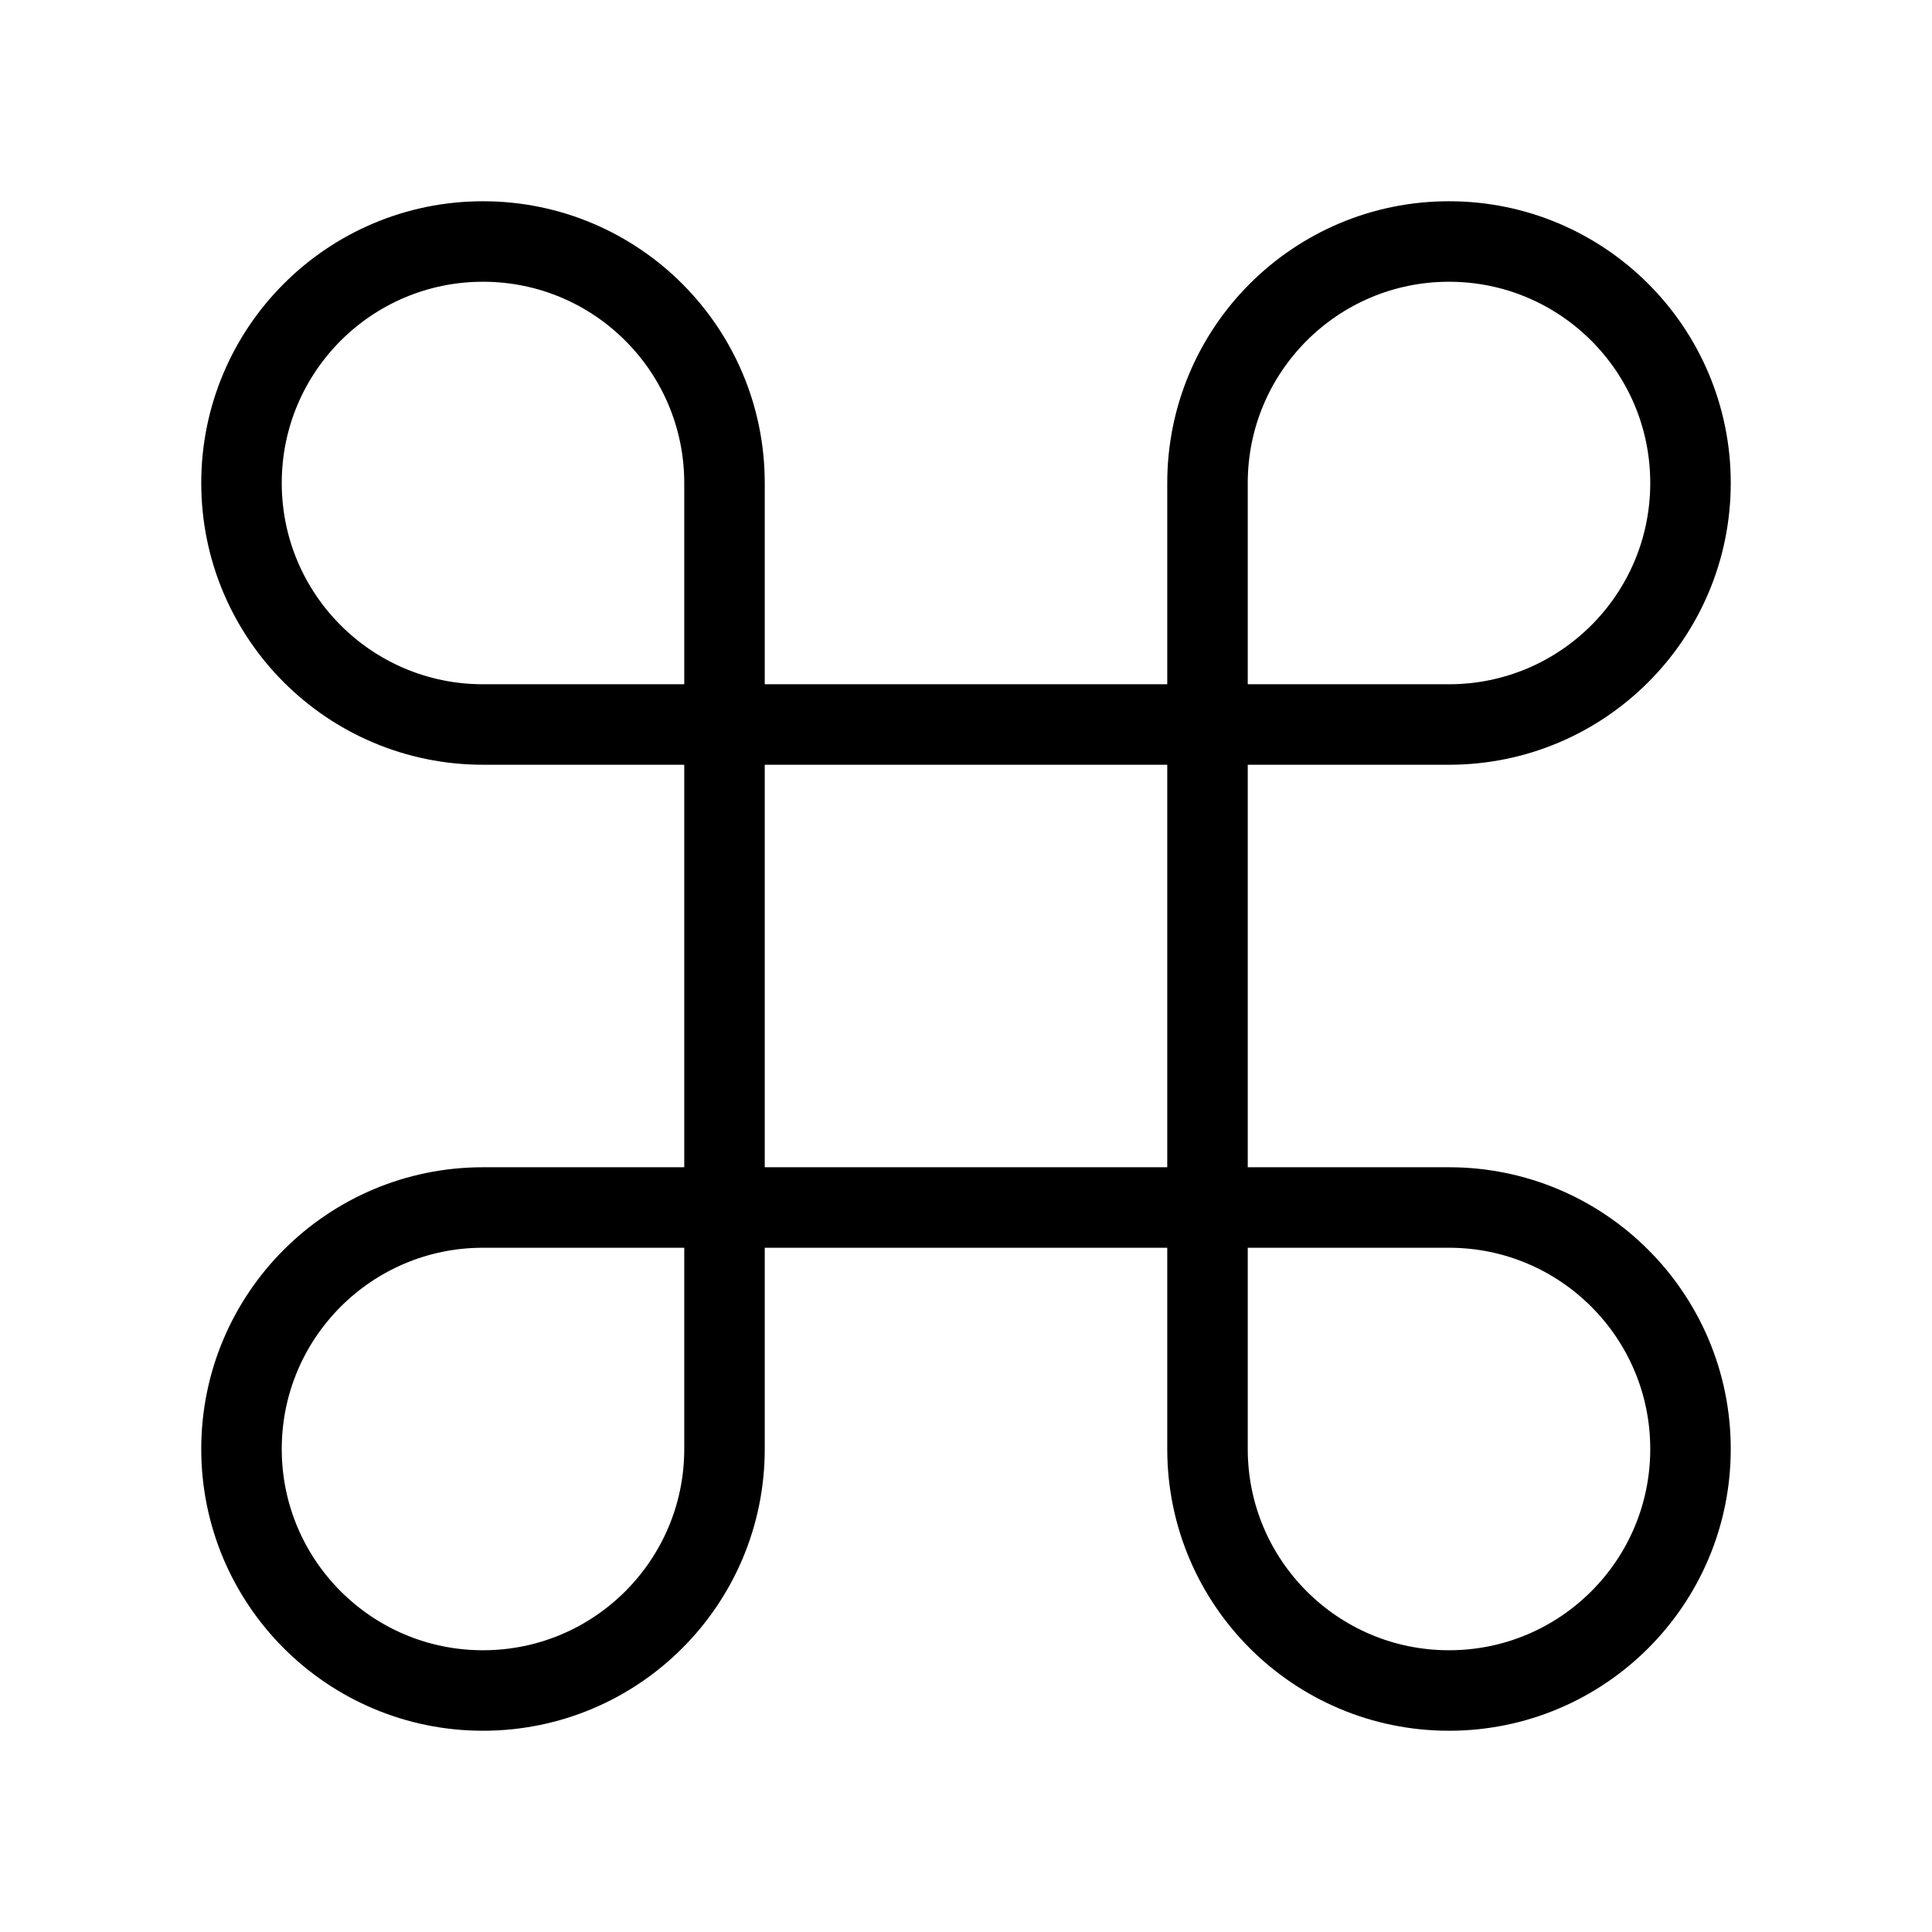
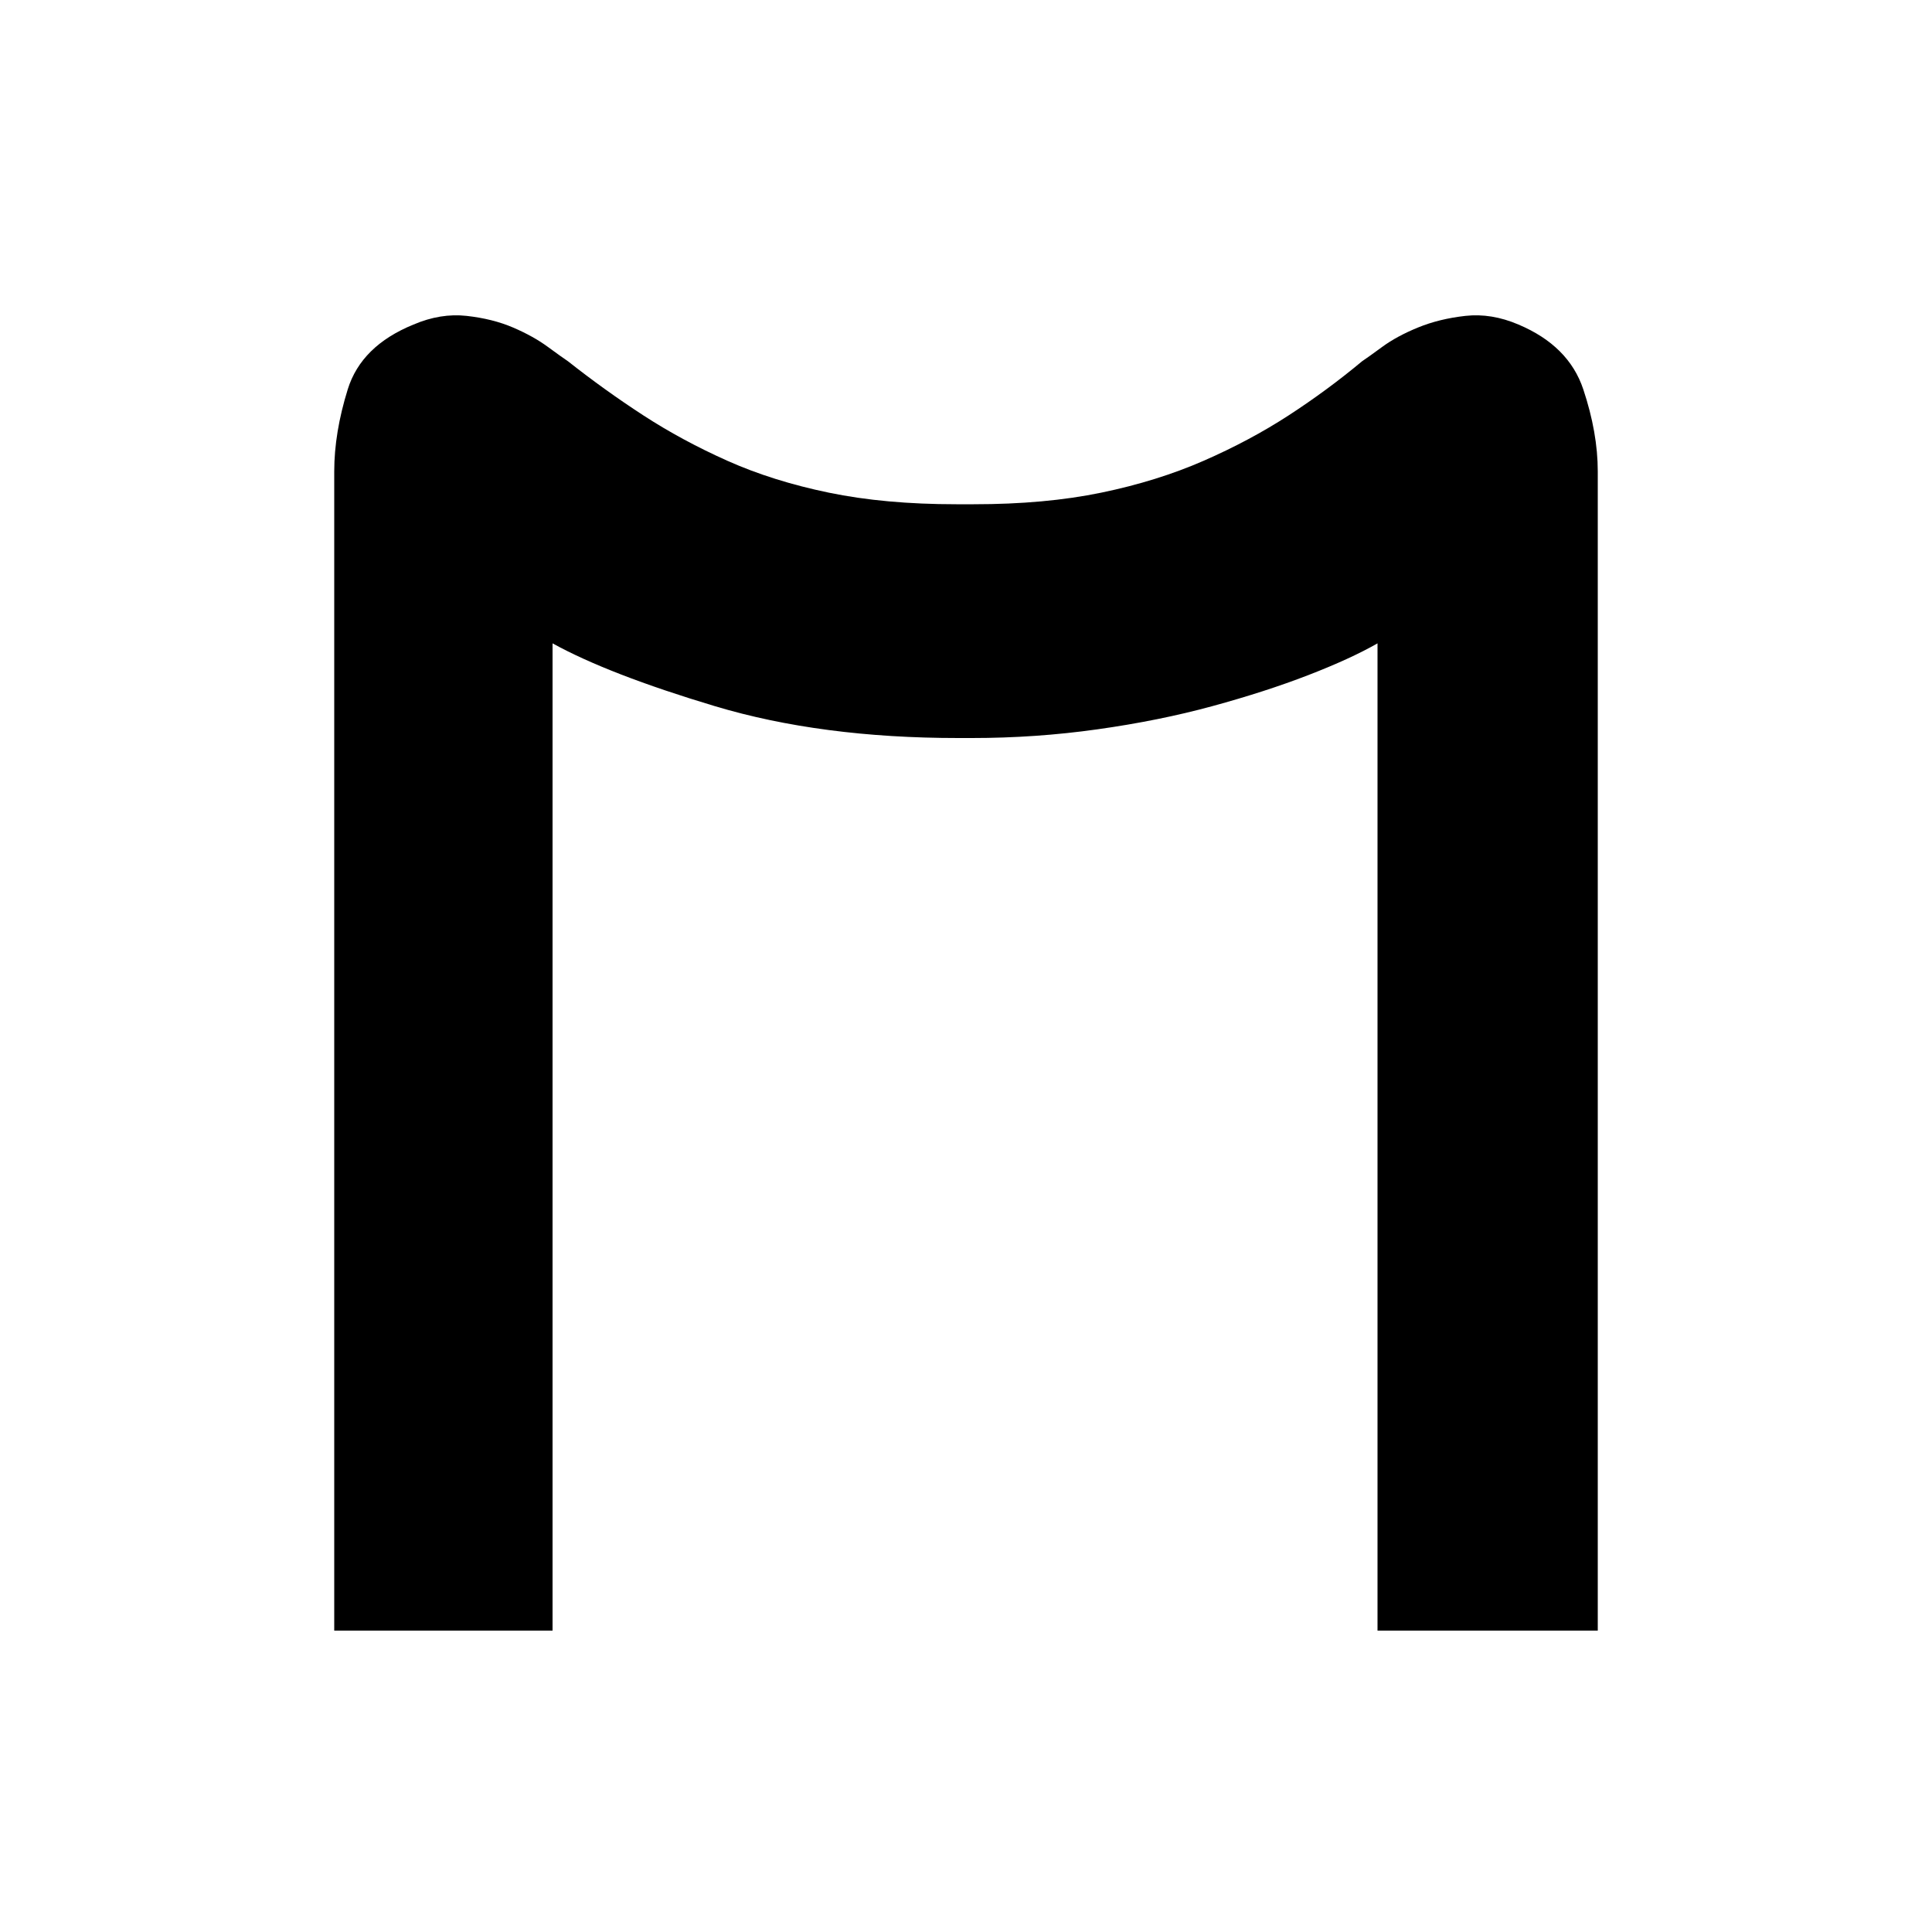
- <svg xmlns="http://www.w3.org/2000/svg" version="1.1" width="24" height="24">
-   <svg viewBox="0 0 24 24" fill="none" stroke="currentColor" strokewidth="2" strokelinecap="round" strokelinejoin="round">
-     <path d="M15 6v12a3 3 0 1 0 3-3H6a3 3 0 1 0 3 3V6a3 3 0 1 0-3 3h12a3 3 0 1 0-3-3" />
-   </svg>
-   <style>@media (prefers-color-scheme: light) { :root { filter: contrast(1) brightness(0.8); } }
- </style>
+ <svg xmlns="http://www.w3.org/2000/svg" viewBox="0 0 1024 1024">
+   <path d="M507.904 391.168q-72.704 0-129.024-16.896t-86.016-33.28q-1.024-1.024-1.024-5.12v-8.192q0-2.048 0.512-0.512t0.512 13.824v523.264H177.152v-614.4q0-20.48 7.168-43.52t34.816-34.304q14.336-6.144 28.16-4.608t24.576 6.144 18.432 10.24 10.752  7.68q19.456 15.36 39.936 28.672t44.544 24.064 53.76 16.896 67.584 6.144H516.096q37.888 0 67.584-6.144t54.272-16.896 45.056-24.064 38.912-28.672q3.072-2.048 10.752-7.68t18.944-10.24 25.088-6.144 28.16 4.608q26.624 11.264 34.304 34.304t7.68 43.52v614.4H730.112V340.992q0-12.288 1.024-13.312 1.024 3.072 0.512 7.68t-1.536 5.632q-14.336 8.192-36.864 16.896t-50.688 16.384-60.928 12.288-66.56 4.608h-7.168z" fill="currentColor" />
+   <style>
+     @media (prefers-color-scheme: dark) {
+       :root { color: #fff; }
+     }
+     @media (prefers-color-scheme: light) {
+       :root { color: #000; }
+     }
+   </style>
</svg>
